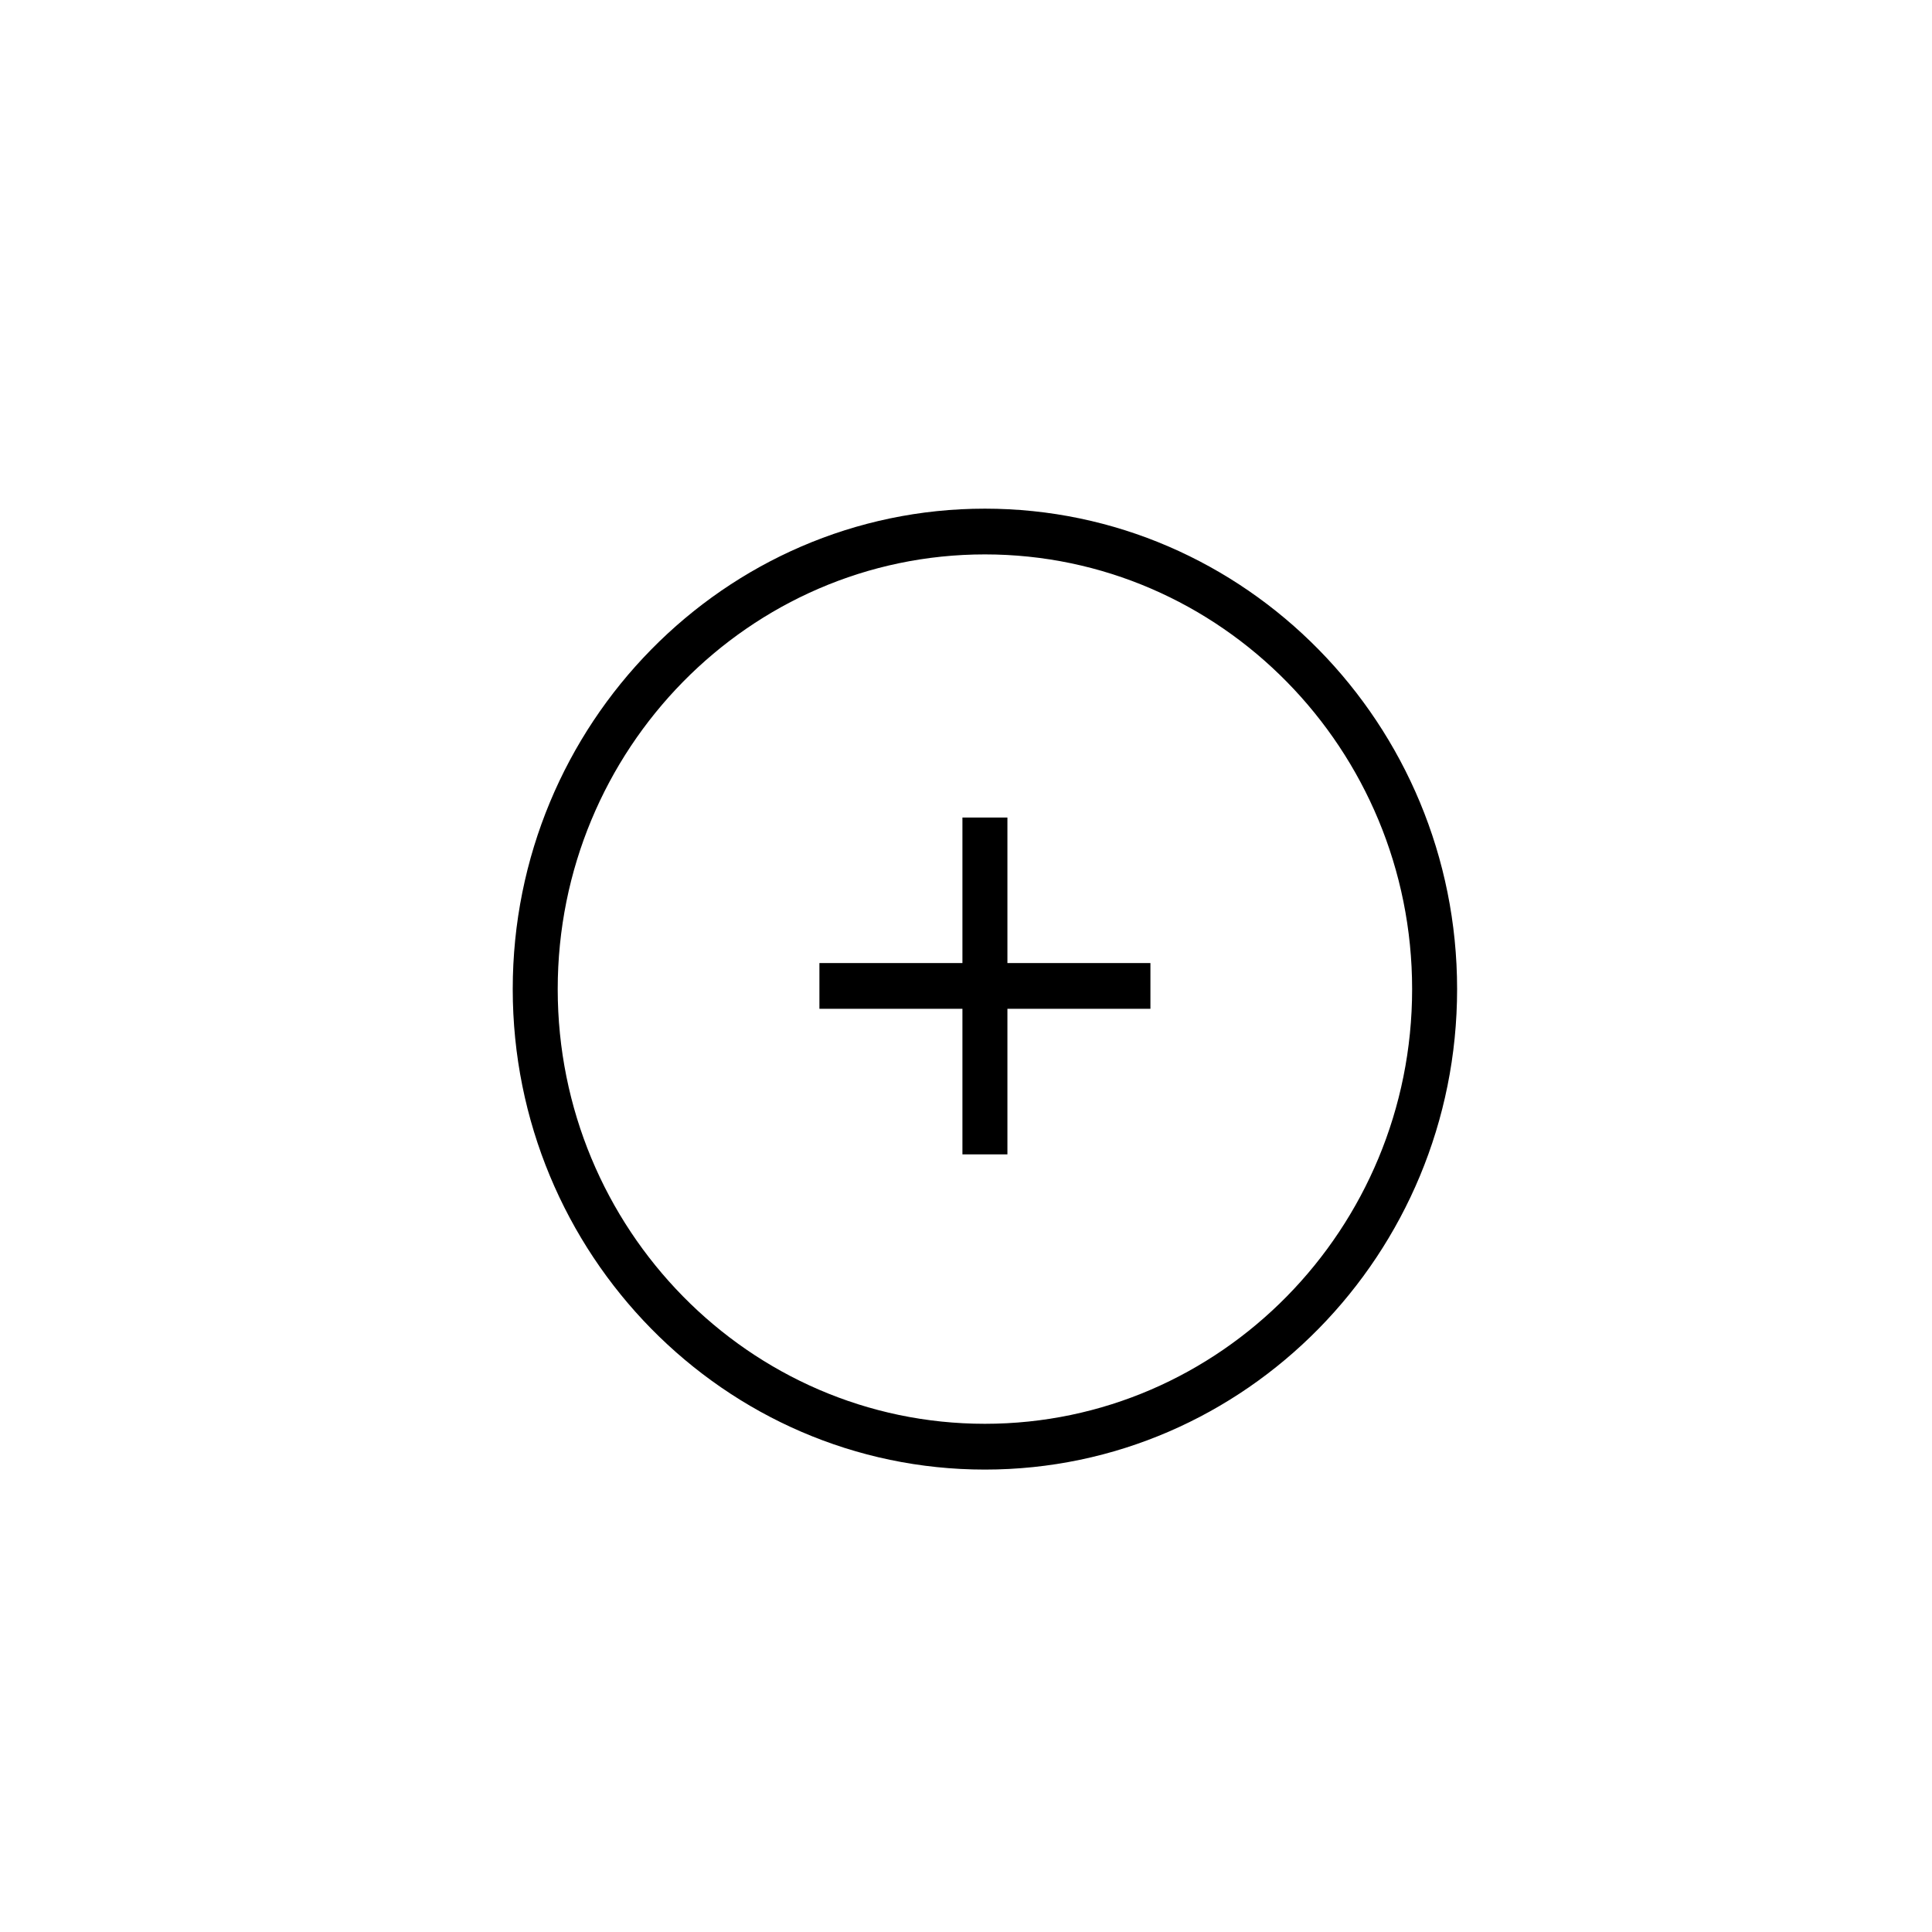
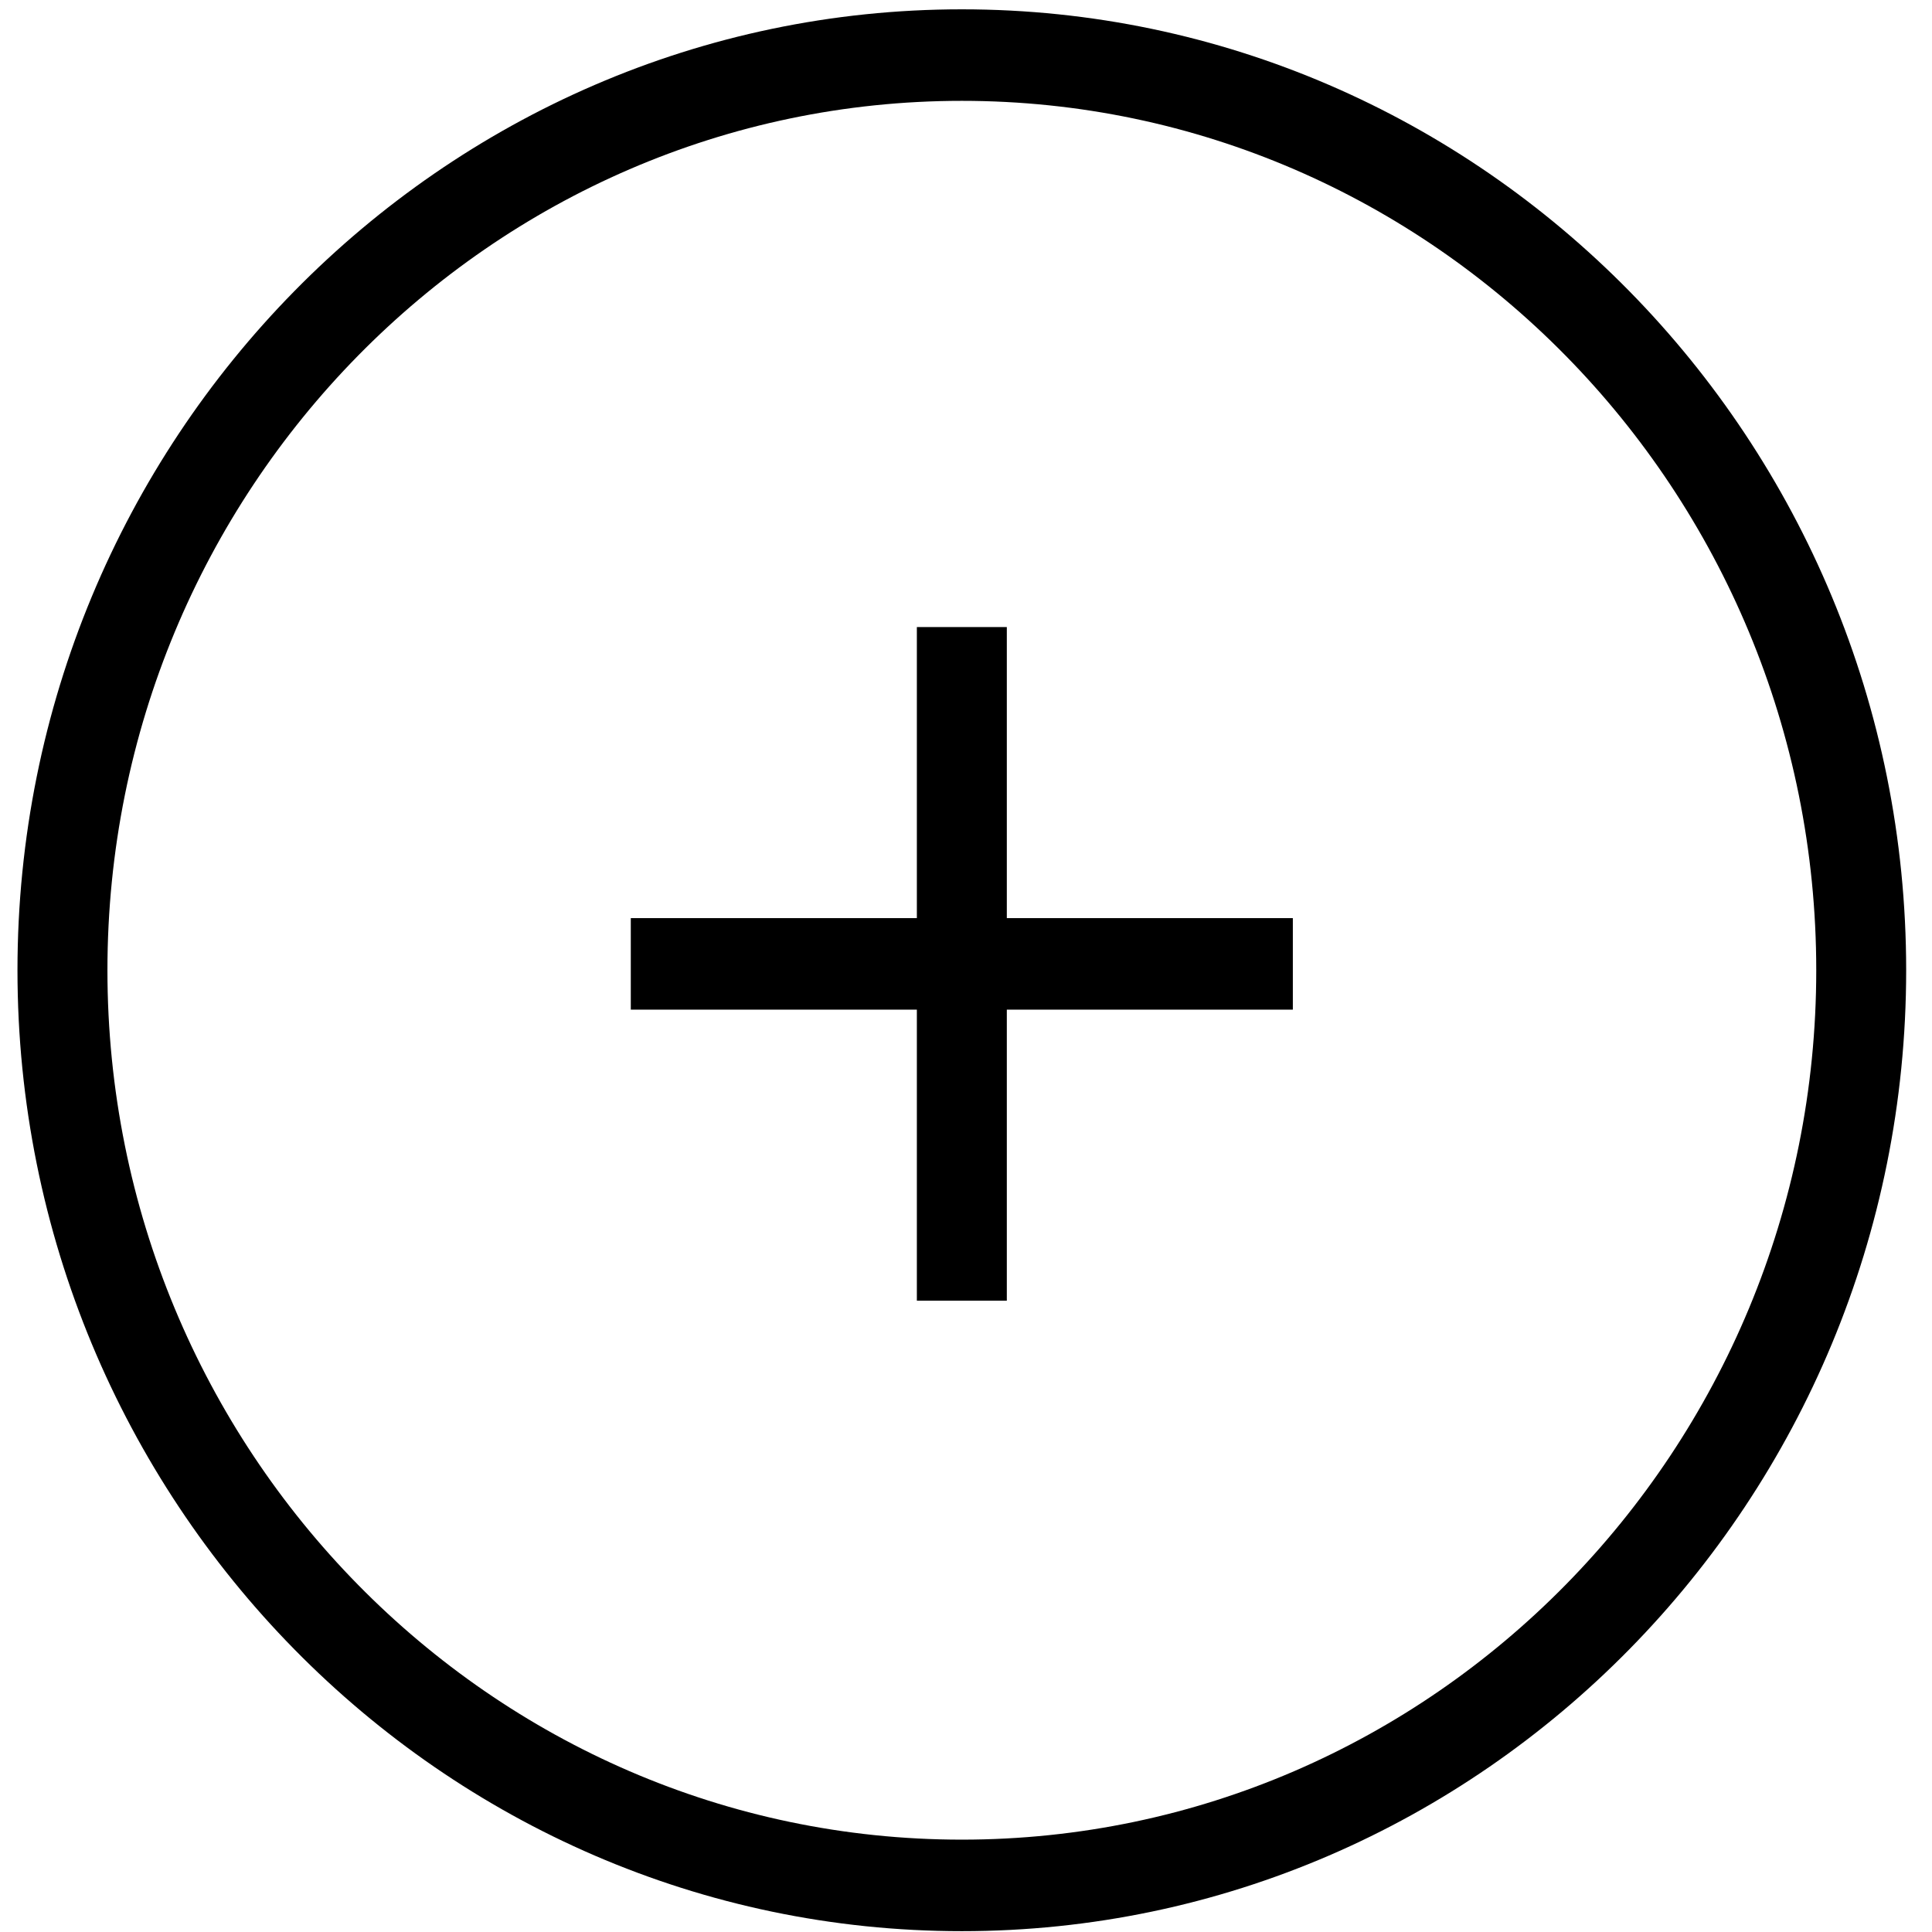
<svg xmlns="http://www.w3.org/2000/svg" width="46px" height="46px" viewBox="0 0 46 46" version="1.1">
  <defs />
  <g id="Page-1" stroke="none" stroke-width="1" fill="none" fill-rule="evenodd">
    <g id="add" fill="#000000">
-       <g id="Imported-Layers" transform="translate(12, 12)">
-         <path d="M11.45,0.111 C5.252,0.111 0.208,5.243 0.208,11.55 C0.208,17.858 5.252,22.99 11.45,22.99 C17.649,22.99 22.693,17.858 22.693,11.55 C22.693,5.243 17.649,0.111 11.45,0.111 L11.45,0.111 Z M11.45,21.9 C5.842,21.9 1.279,17.258 1.279,11.55 C1.279,5.843 5.842,1.2 11.45,1.2 C17.059,1.2 21.622,5.843 21.622,11.55 C21.622,17.258 17.059,21.9 11.45,21.9 L11.45,21.9 Z" id="Fill-1" />
-         <path d="M11.986,7.465 L10.915,7.465 L10.915,10.93 L7.51,10.93 L7.51,12.019 L10.915,12.019 L10.915,15.485 L11.986,15.485 L11.986,12.019 L15.391,12.019 L15.391,10.93 L11.986,10.93 L11.986,7.465" id="Fill-2" />
+       <g id="Imported-Layers">
+         <path d="M22.901,0.222 C10.503,0.222 0.416,10.486 0.416,23.101 C0.416,35.716 10.503,45.98 22.901,45.98 C35.299,45.98 45.385,35.716 45.385,23.101 C45.385,10.486 35.299,0.222 22.901,0.222 L22.901,0.222 Z M22.901,43.801 C11.683,43.801 2.558,34.515 2.558,23.101 C2.558,11.686 11.683,2.401 22.901,2.401 C34.119,2.401 43.244,11.686 43.244,23.101 C43.244,34.515 34.119,43.801 22.901,43.801 L22.901,43.801 Z" id="Fill-1" />
+         <path d="M23.972,14.93 L21.83,14.93 L21.83,21.86 L15.019,21.86 L15.019,24.039 L21.83,24.039 L21.83,30.969 L23.972,30.969 L23.972,24.039 L30.782,24.039 L30.782,21.86 L23.972,21.86 L23.972,14.93" id="Fill-2" />
      </g>
    </g>
  </g>
</svg>
